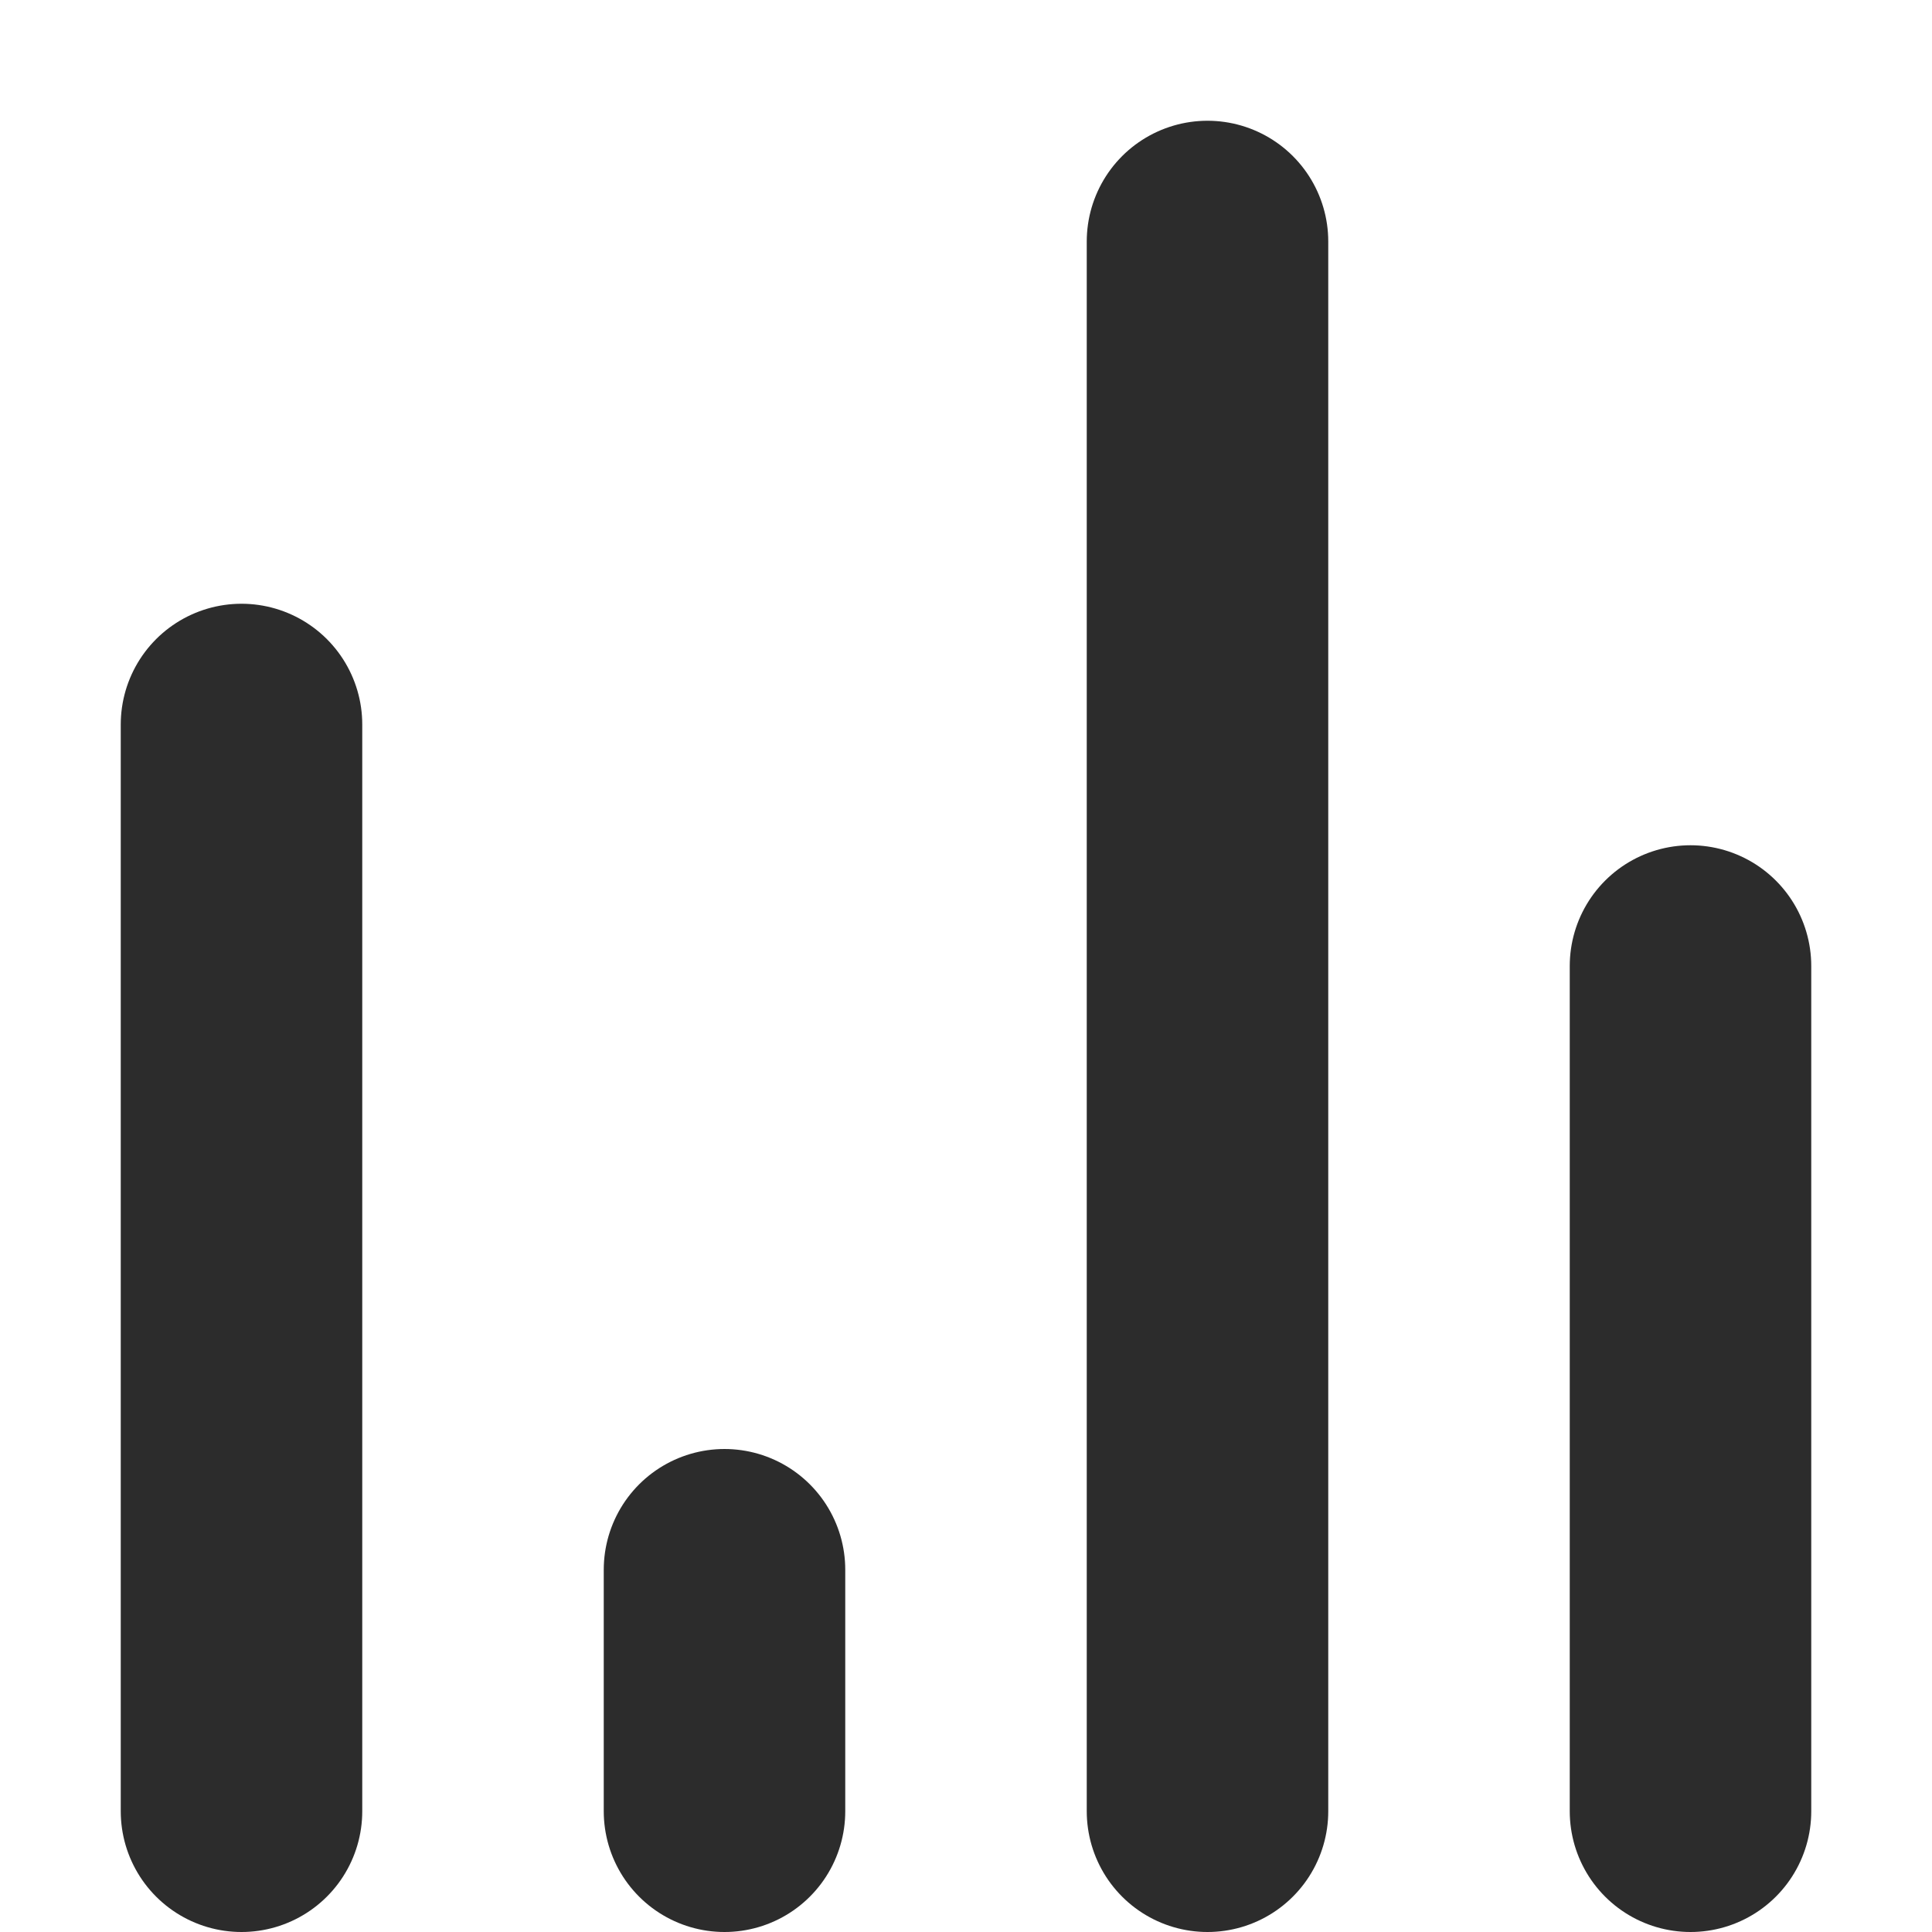
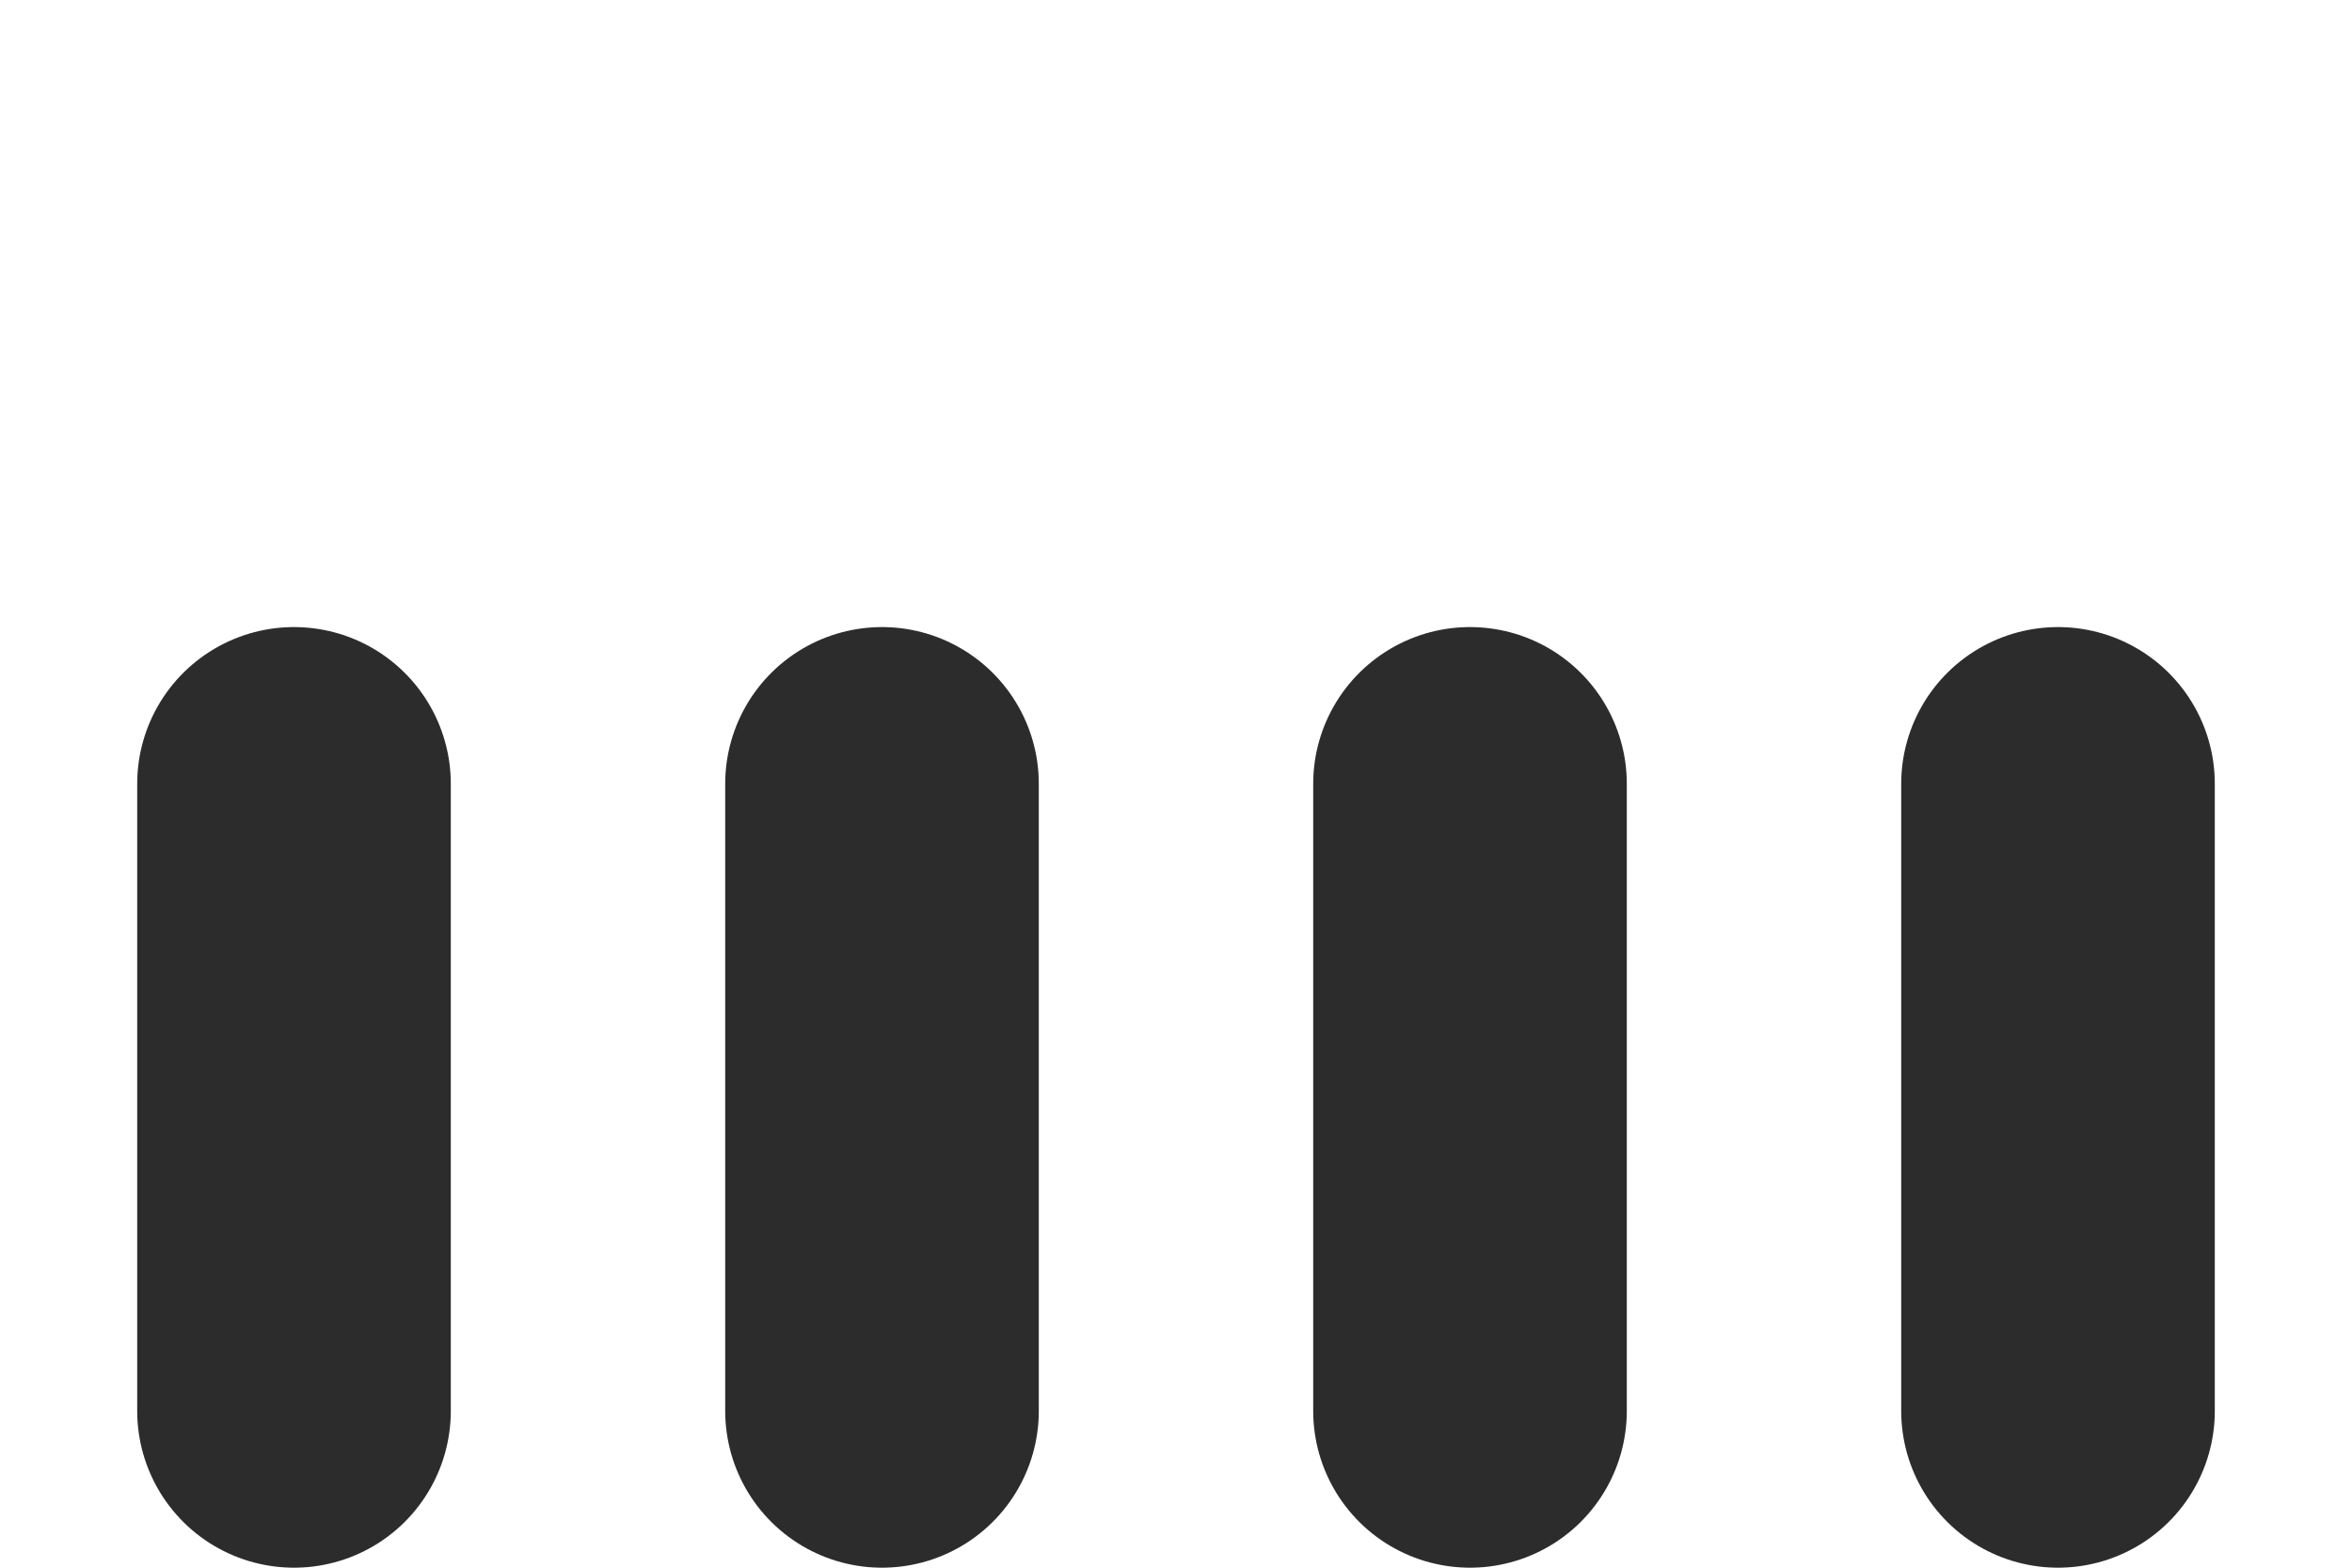
- <svg xmlns="http://www.w3.org/2000/svg" viewBox="0 0 1024 1024" width="200" height="200">
+ <svg xmlns="http://www.w3.org/2000/svg" viewBox="0 0 960 640" width="300" height="200">
  <g stroke="#2c2c2c" stroke-width="128" stroke-linecap="round">
-     <line x1="128" y1="384" x2="128" y2="960">
-       <animate attributeName="y1" values="384;464;384" keyTimes="0;0.5;1" calcMode="spline" keySplines="0.42 0 0.58 1;0.42 0 0.58 1" dur="1.2s" begin="0s" repeatCount="indefinite" />
+     <line x1="120" y1="320" x2="120" y2="576">
+       <animate attributeName="y1" values="320;64;320;576;320" keyTimes="0;0.25;0.5;0.75;1" calcMode="spline" keySplines="0 0 0.58 1;0.42 0 1 1;0 0 0.58 1;0.42 0 1 1" dur="1.2s" begin="0s" repeatCount="indefinite" />
    </line>
-     <line x1="384" y1="832" x2="384" y2="960">
-       <animate attributeName="y1" values="832;912;832" keyTimes="0;0.5;1" calcMode="spline" keySplines="0.42 0 0.58 1;0.42 0 0.58 1" dur="1.2s" begin="-0.6s" repeatCount="indefinite" />
+     <line x1="360" y1="320" x2="360" y2="576">
+       <animate attributeName="y1" values="320;64;320;576;320" keyTimes="0;0.25;0.5;0.75;1" calcMode="spline" keySplines="0 0 0.58 1;0.42 0 1 1;0 0 0.58 1;0.42 0 1 1" dur="1.2s" begin="-0.2s" repeatCount="indefinite" />
    </line>
-     <line x1="640" y1="128" x2="640" y2="960">
-       <animate attributeName="y1" values="128;208;128" keyTimes="0;0.5;1" calcMode="spline" keySplines="0.42 0 0.58 1;0.42 0 0.58 1" dur="1.2s" begin="-0.9s" repeatCount="indefinite" />
+     <line x1="600" y1="320" x2="600" y2="576">
+       <animate attributeName="y1" values="320;64;320;576;320" keyTimes="0;0.25;0.5;0.75;1" calcMode="spline" keySplines="0 0 0.58 1;0.42 0 1 1;0 0 0.58 1;0.42 0 1 1" dur="1.2s" begin="-0.1s" repeatCount="indefinite" />
    </line>
-     <line x1="896" y1="512" x2="896" y2="960">
-       <animate attributeName="y1" values="512;592;512" keyTimes="0;0.5;1" calcMode="spline" keySplines="0.42 0 0.58 1;0.42 0 0.58 1" dur="1.2s" begin="-0.3s" repeatCount="indefinite" />
+     <line x1="840" y1="320" x2="840" y2="576">
+       <animate attributeName="y1" values="320;64;320;576;320" keyTimes="0;0.25;0.5;0.75;1" calcMode="spline" keySplines="0 0 0.58 1;0.42 0 1 1;0 0 0.58 1;0.42 0 1 1" dur="1.2s" begin="-0.3s" repeatCount="indefinite" />
    </line>
  </g>
</svg>
